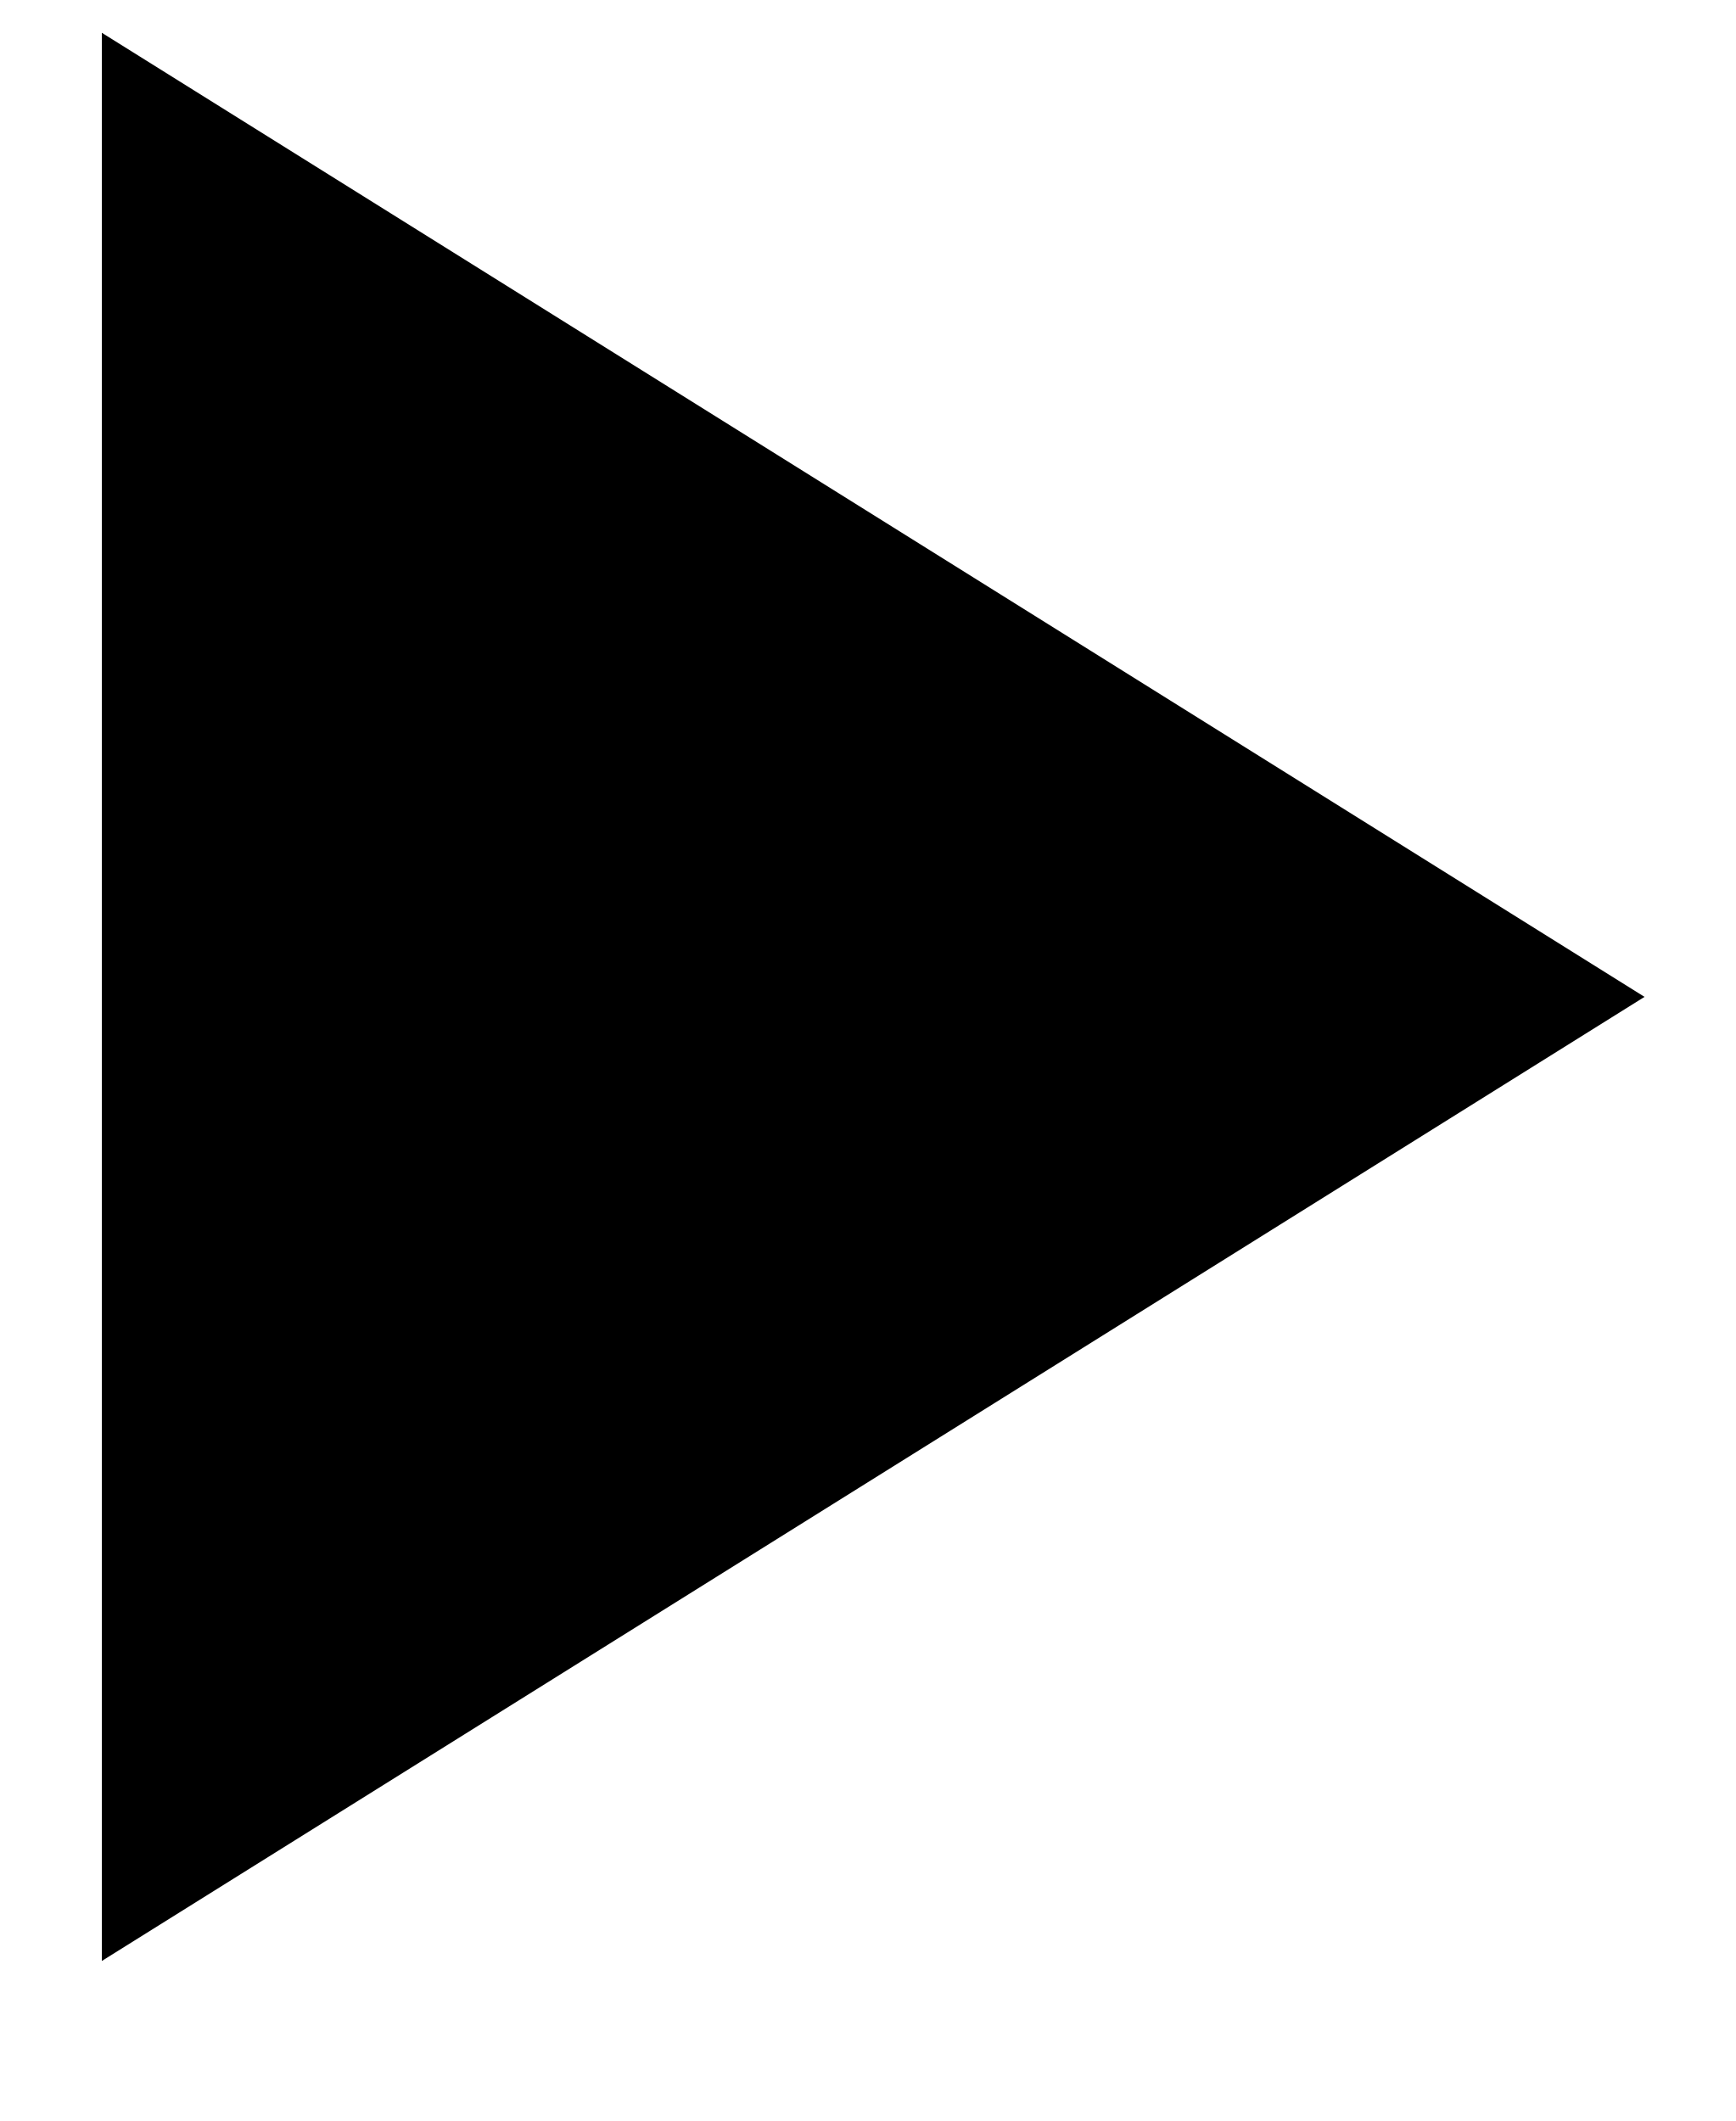
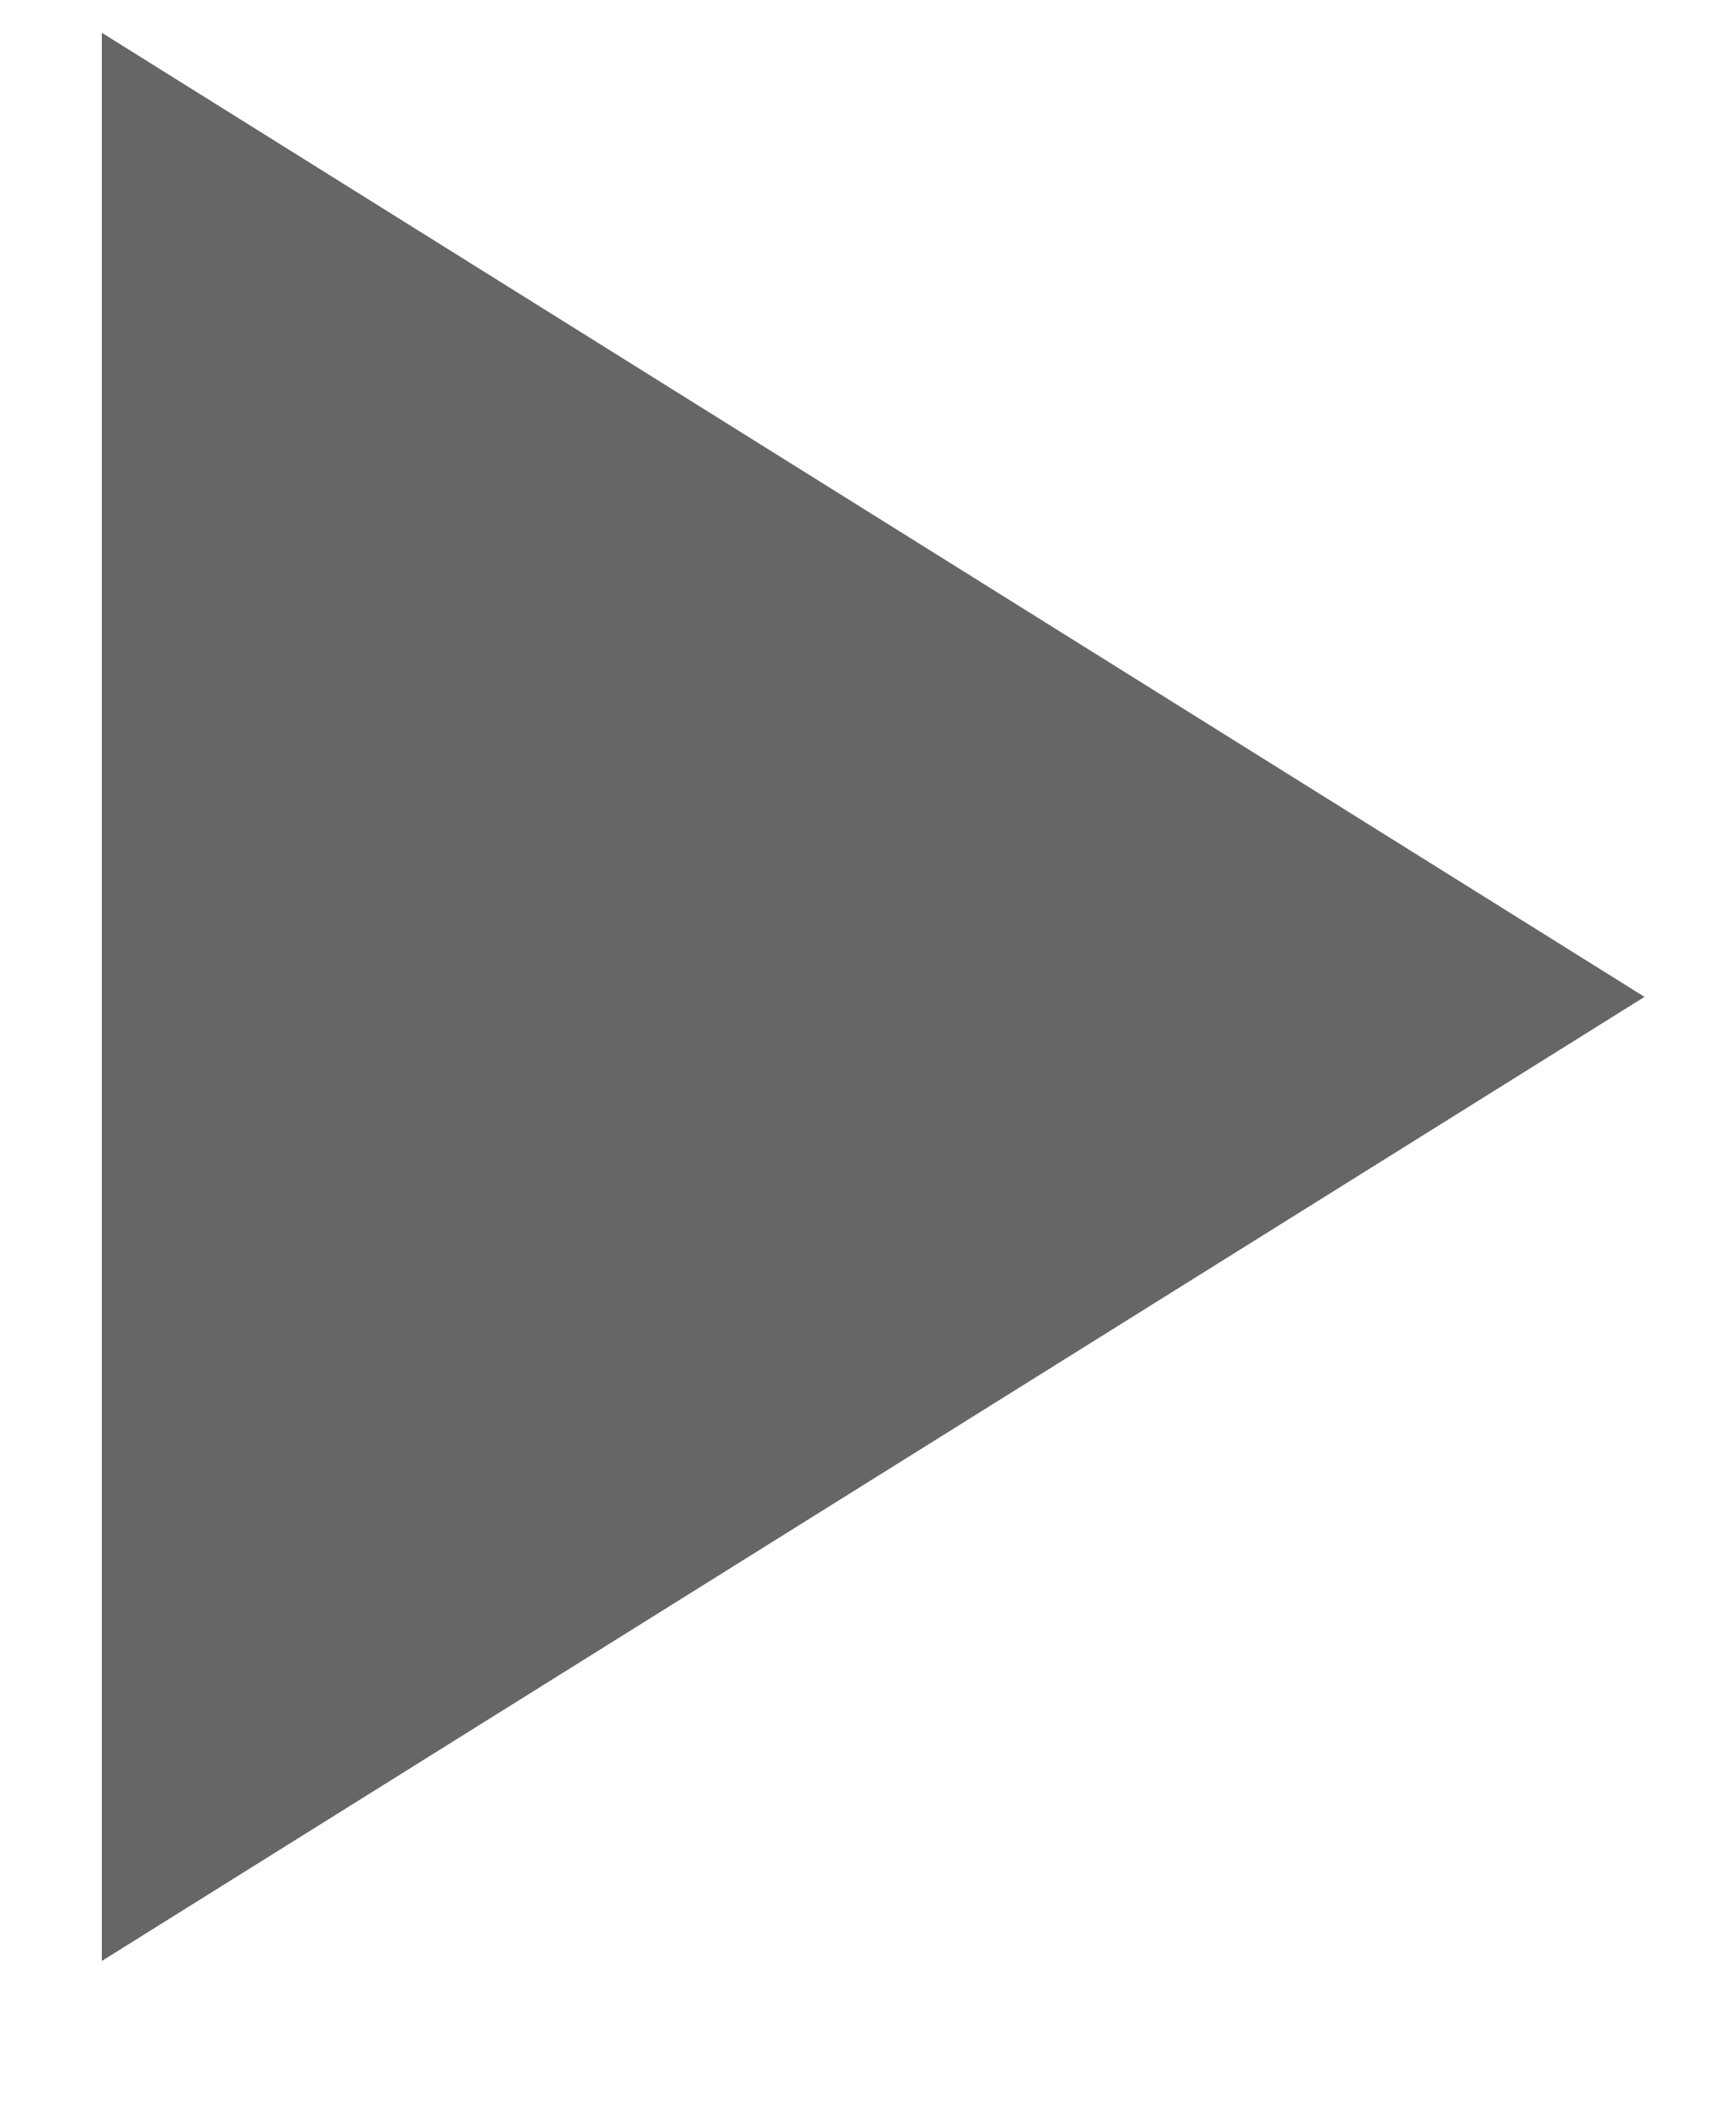
- <svg xmlns="http://www.w3.org/2000/svg" width="9" height="11" viewBox="0 0 9 11">
-   <g fill="none" fill-rule="evenodd">
-     <path d="M-4-3h16v16H-4z" />
-     <path fill="#000" d="M8.528 5.17l-8 5v-10z" />
+ <svg xmlns="http://www.w3.org/2000/svg" width="9px" height="11px" viewBox="0 0 9 11" version="1.1">
+   <g id="Page-1" stroke="none" stroke-width="1" fill="none" fill-rule="evenodd">
+     <g id="play-video-icon" transform="translate(-4, -3)">
+       <polygon id="Path" points="0 0 16 0 16 16 0 16" />
+       <polygon id="Path" fill="#666666" fill-rule="nonzero" points="12.528 8.17 4.528 13.17 4.528 3.17" />
+     </g>
  </g>
</svg>
